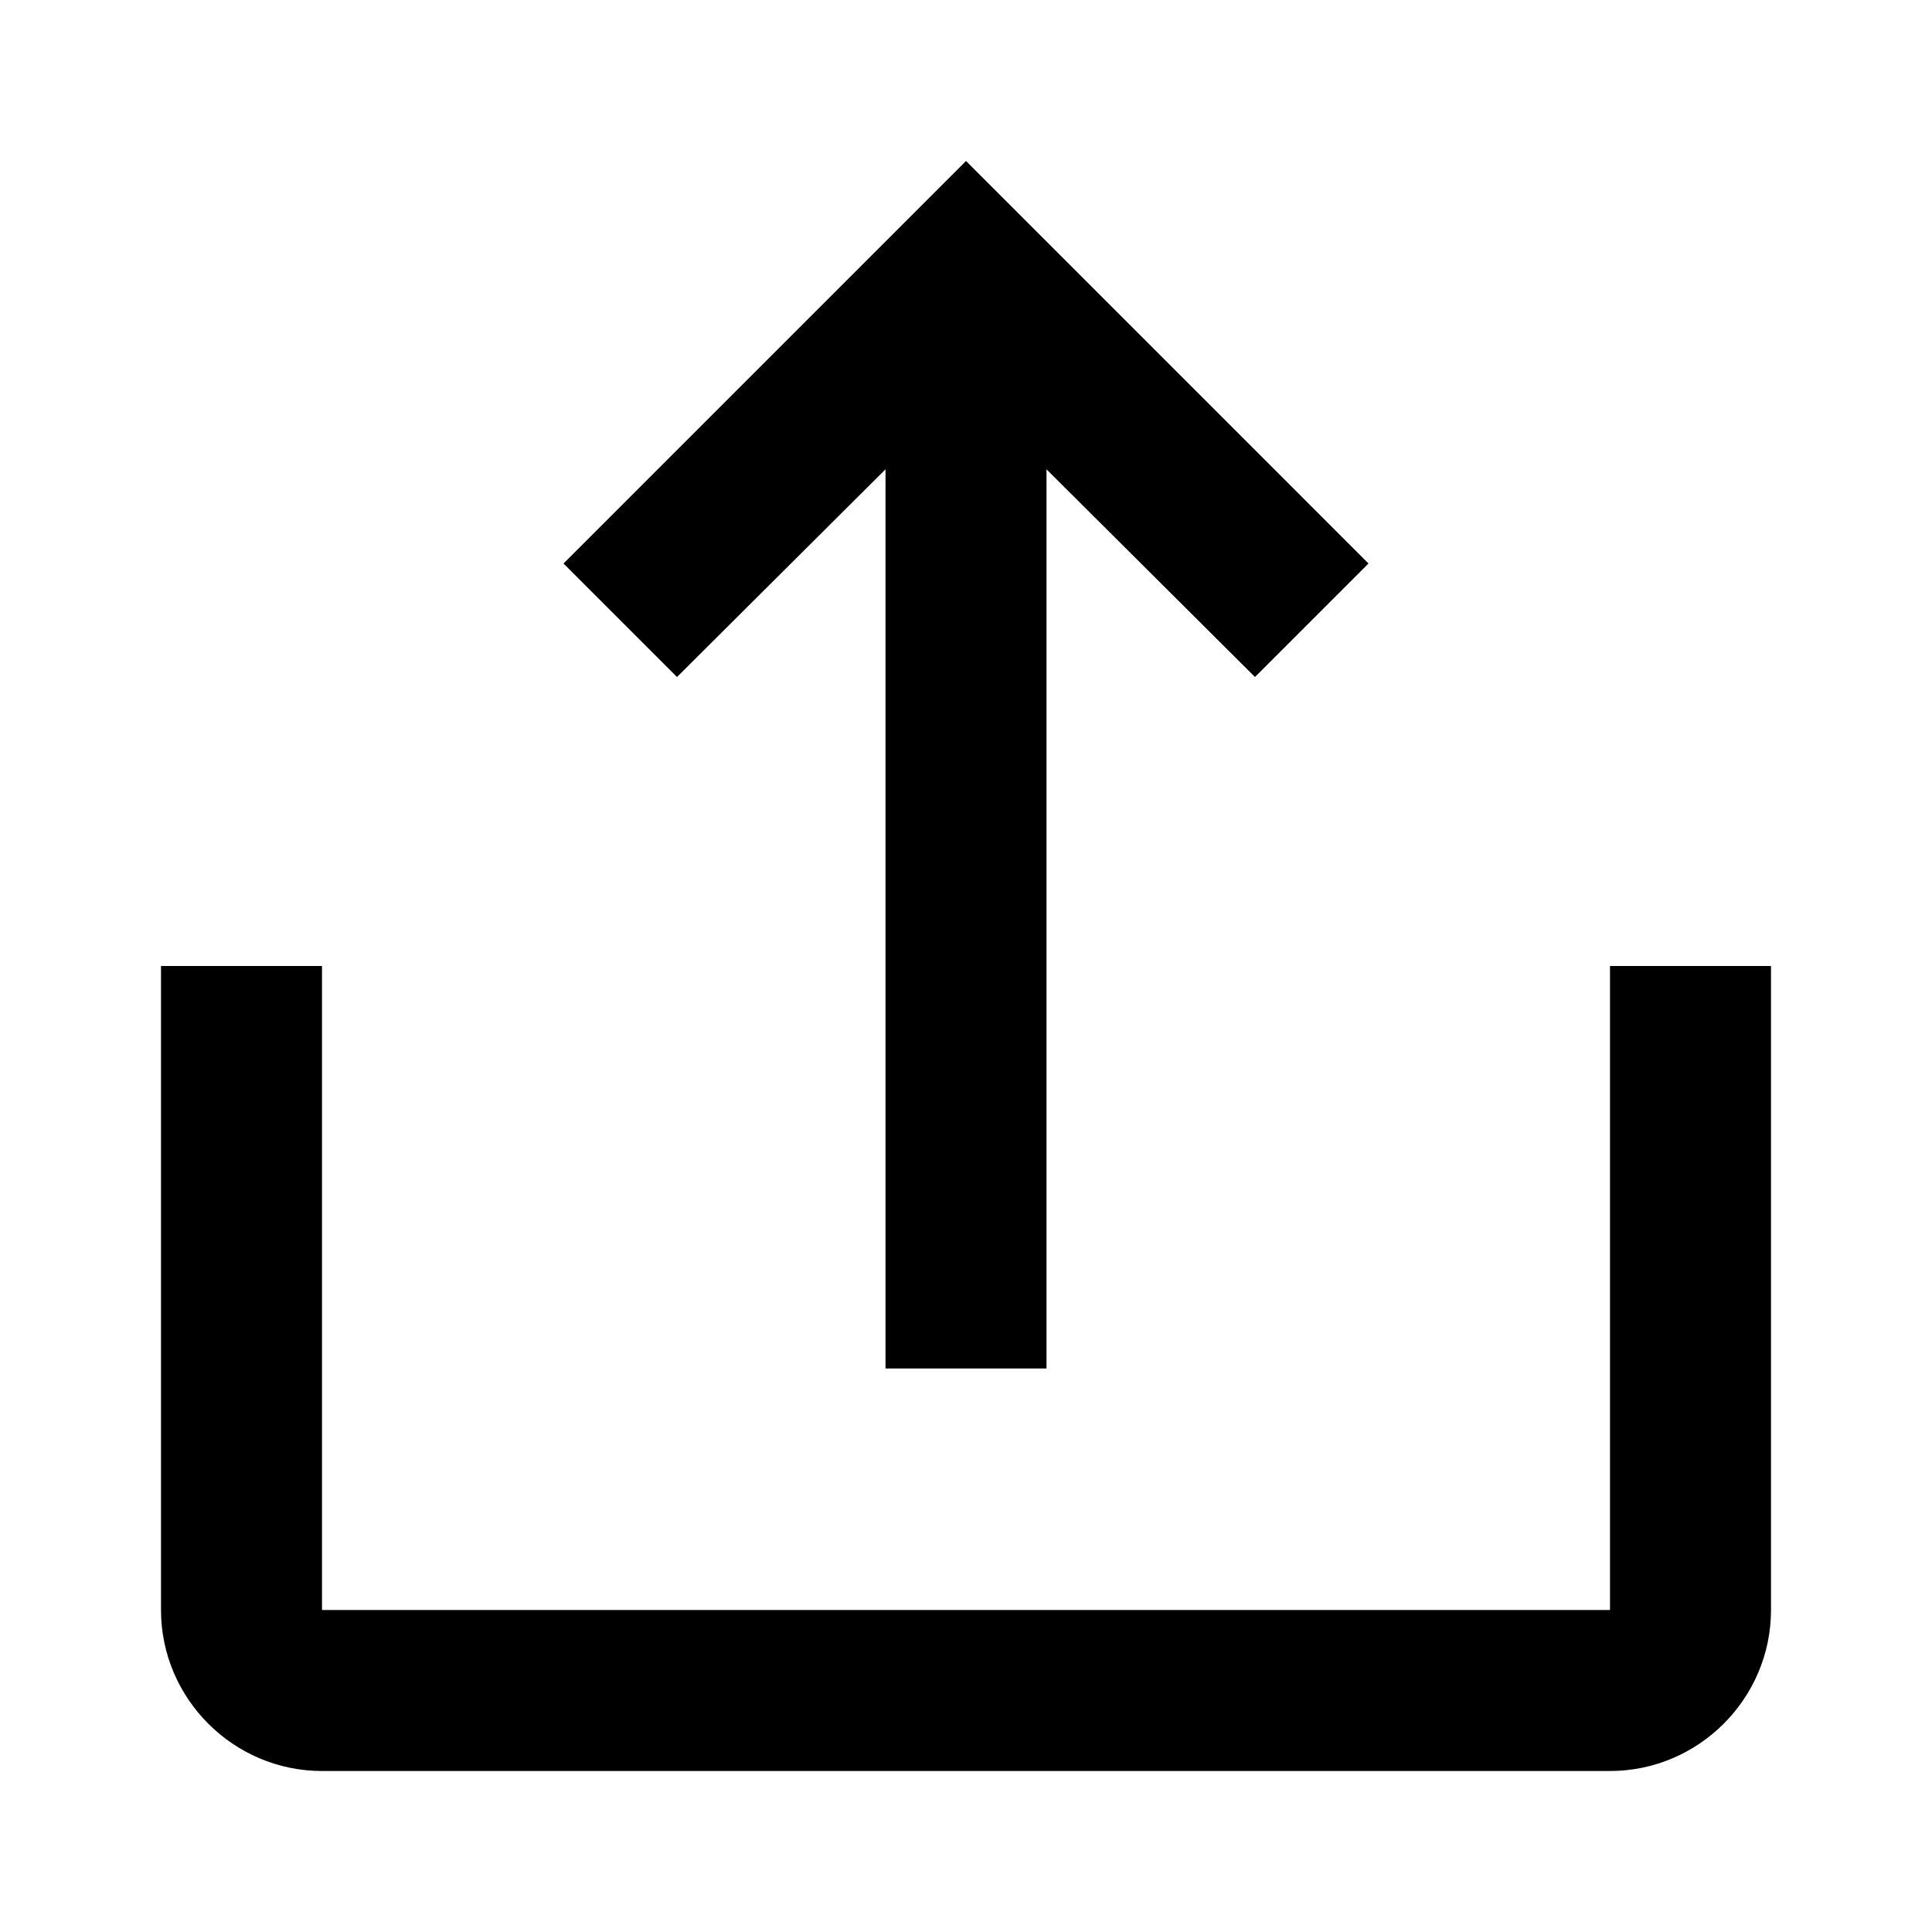
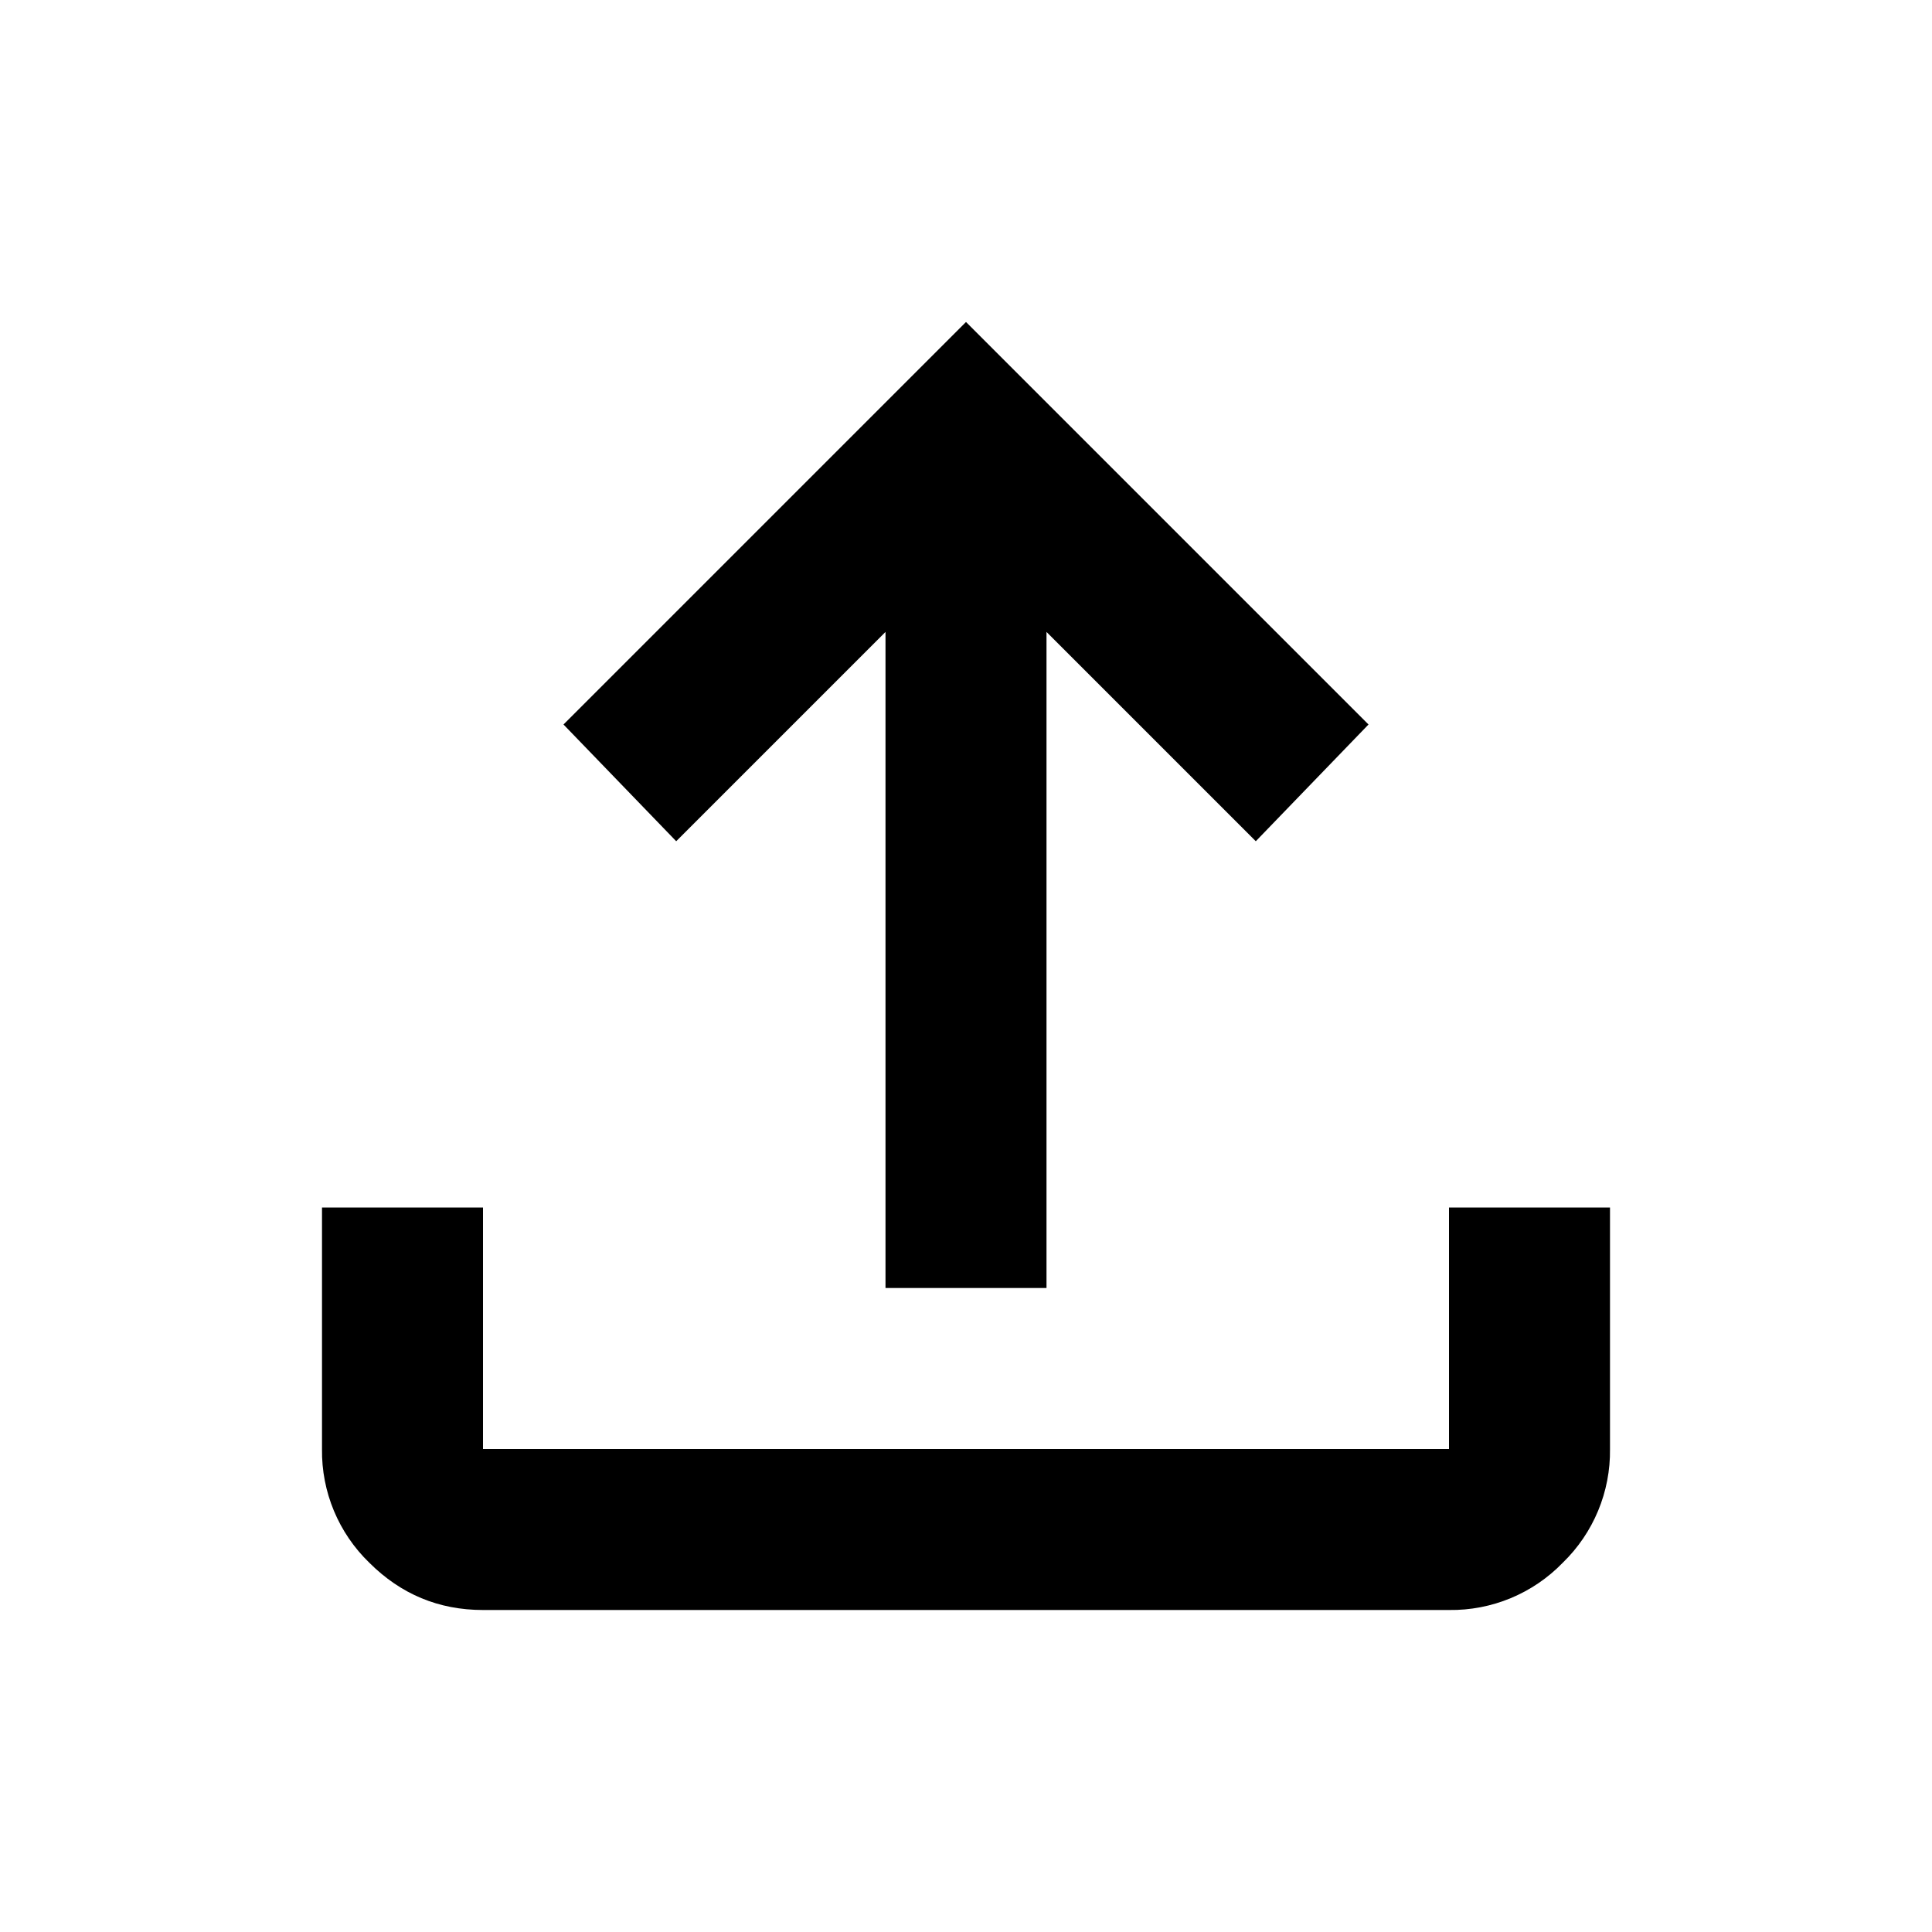
<svg xmlns="http://www.w3.org/2000/svg" width="24" height="24" viewBox="0 0 24 24">
-   <path fill-rule="evenodd" d="M20 12v8H4v-8H2v8c0 1.1.9 2 2 2h16c1.1 0 2-.9 2-2v-8h-2zm-9-6.17L8.41 8.41 7 7l5-5 5 5-1.41 1.41L13 5.83V17h-2V5.83z" clip-rule="evenodd" />
+   <path d="M7 9l5-5 5 5-1.4 1.45-2.6-2.6V16h-2V7.85l-2.6 2.6L7 9z" />
+   <path d="M6 20c-.55 0-1.02-.196-1.412-.587A1.927 1.927 0 014 18v-3h2v3h12v-3h2v3a1.93 1.93 0 01-.587 1.413A1.928 1.928 0 0118 20H6z" />
</svg>
